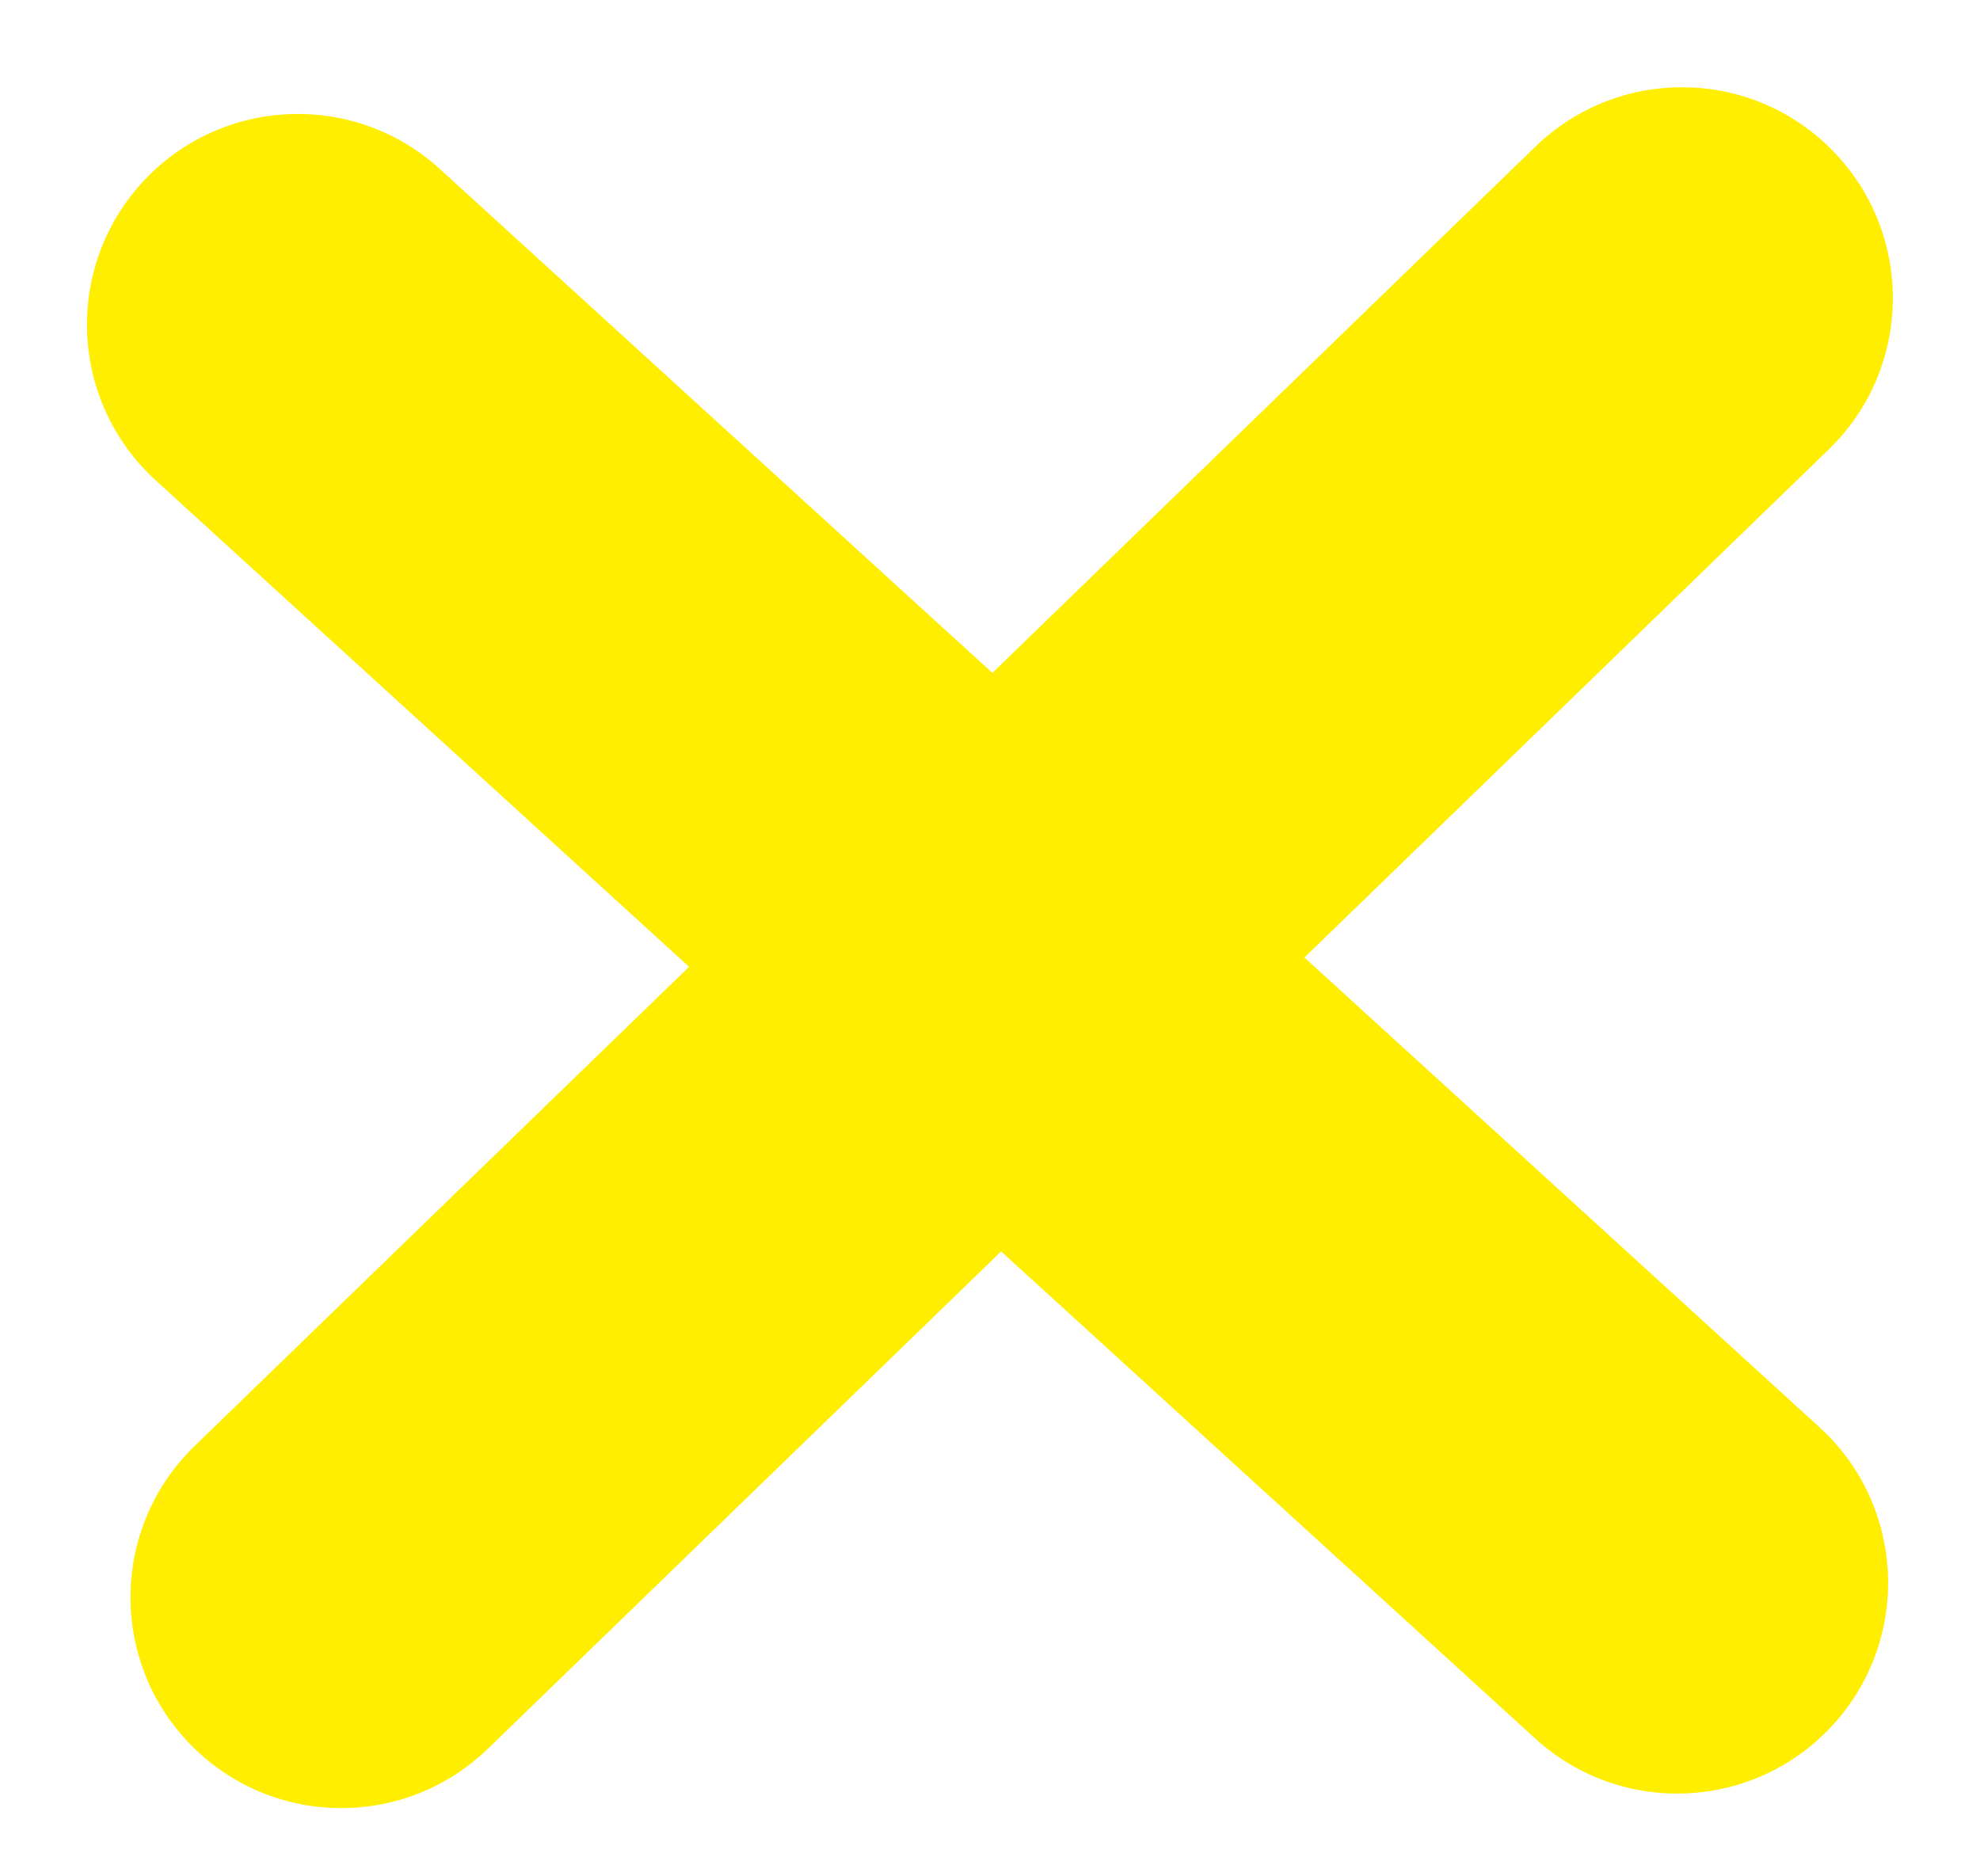
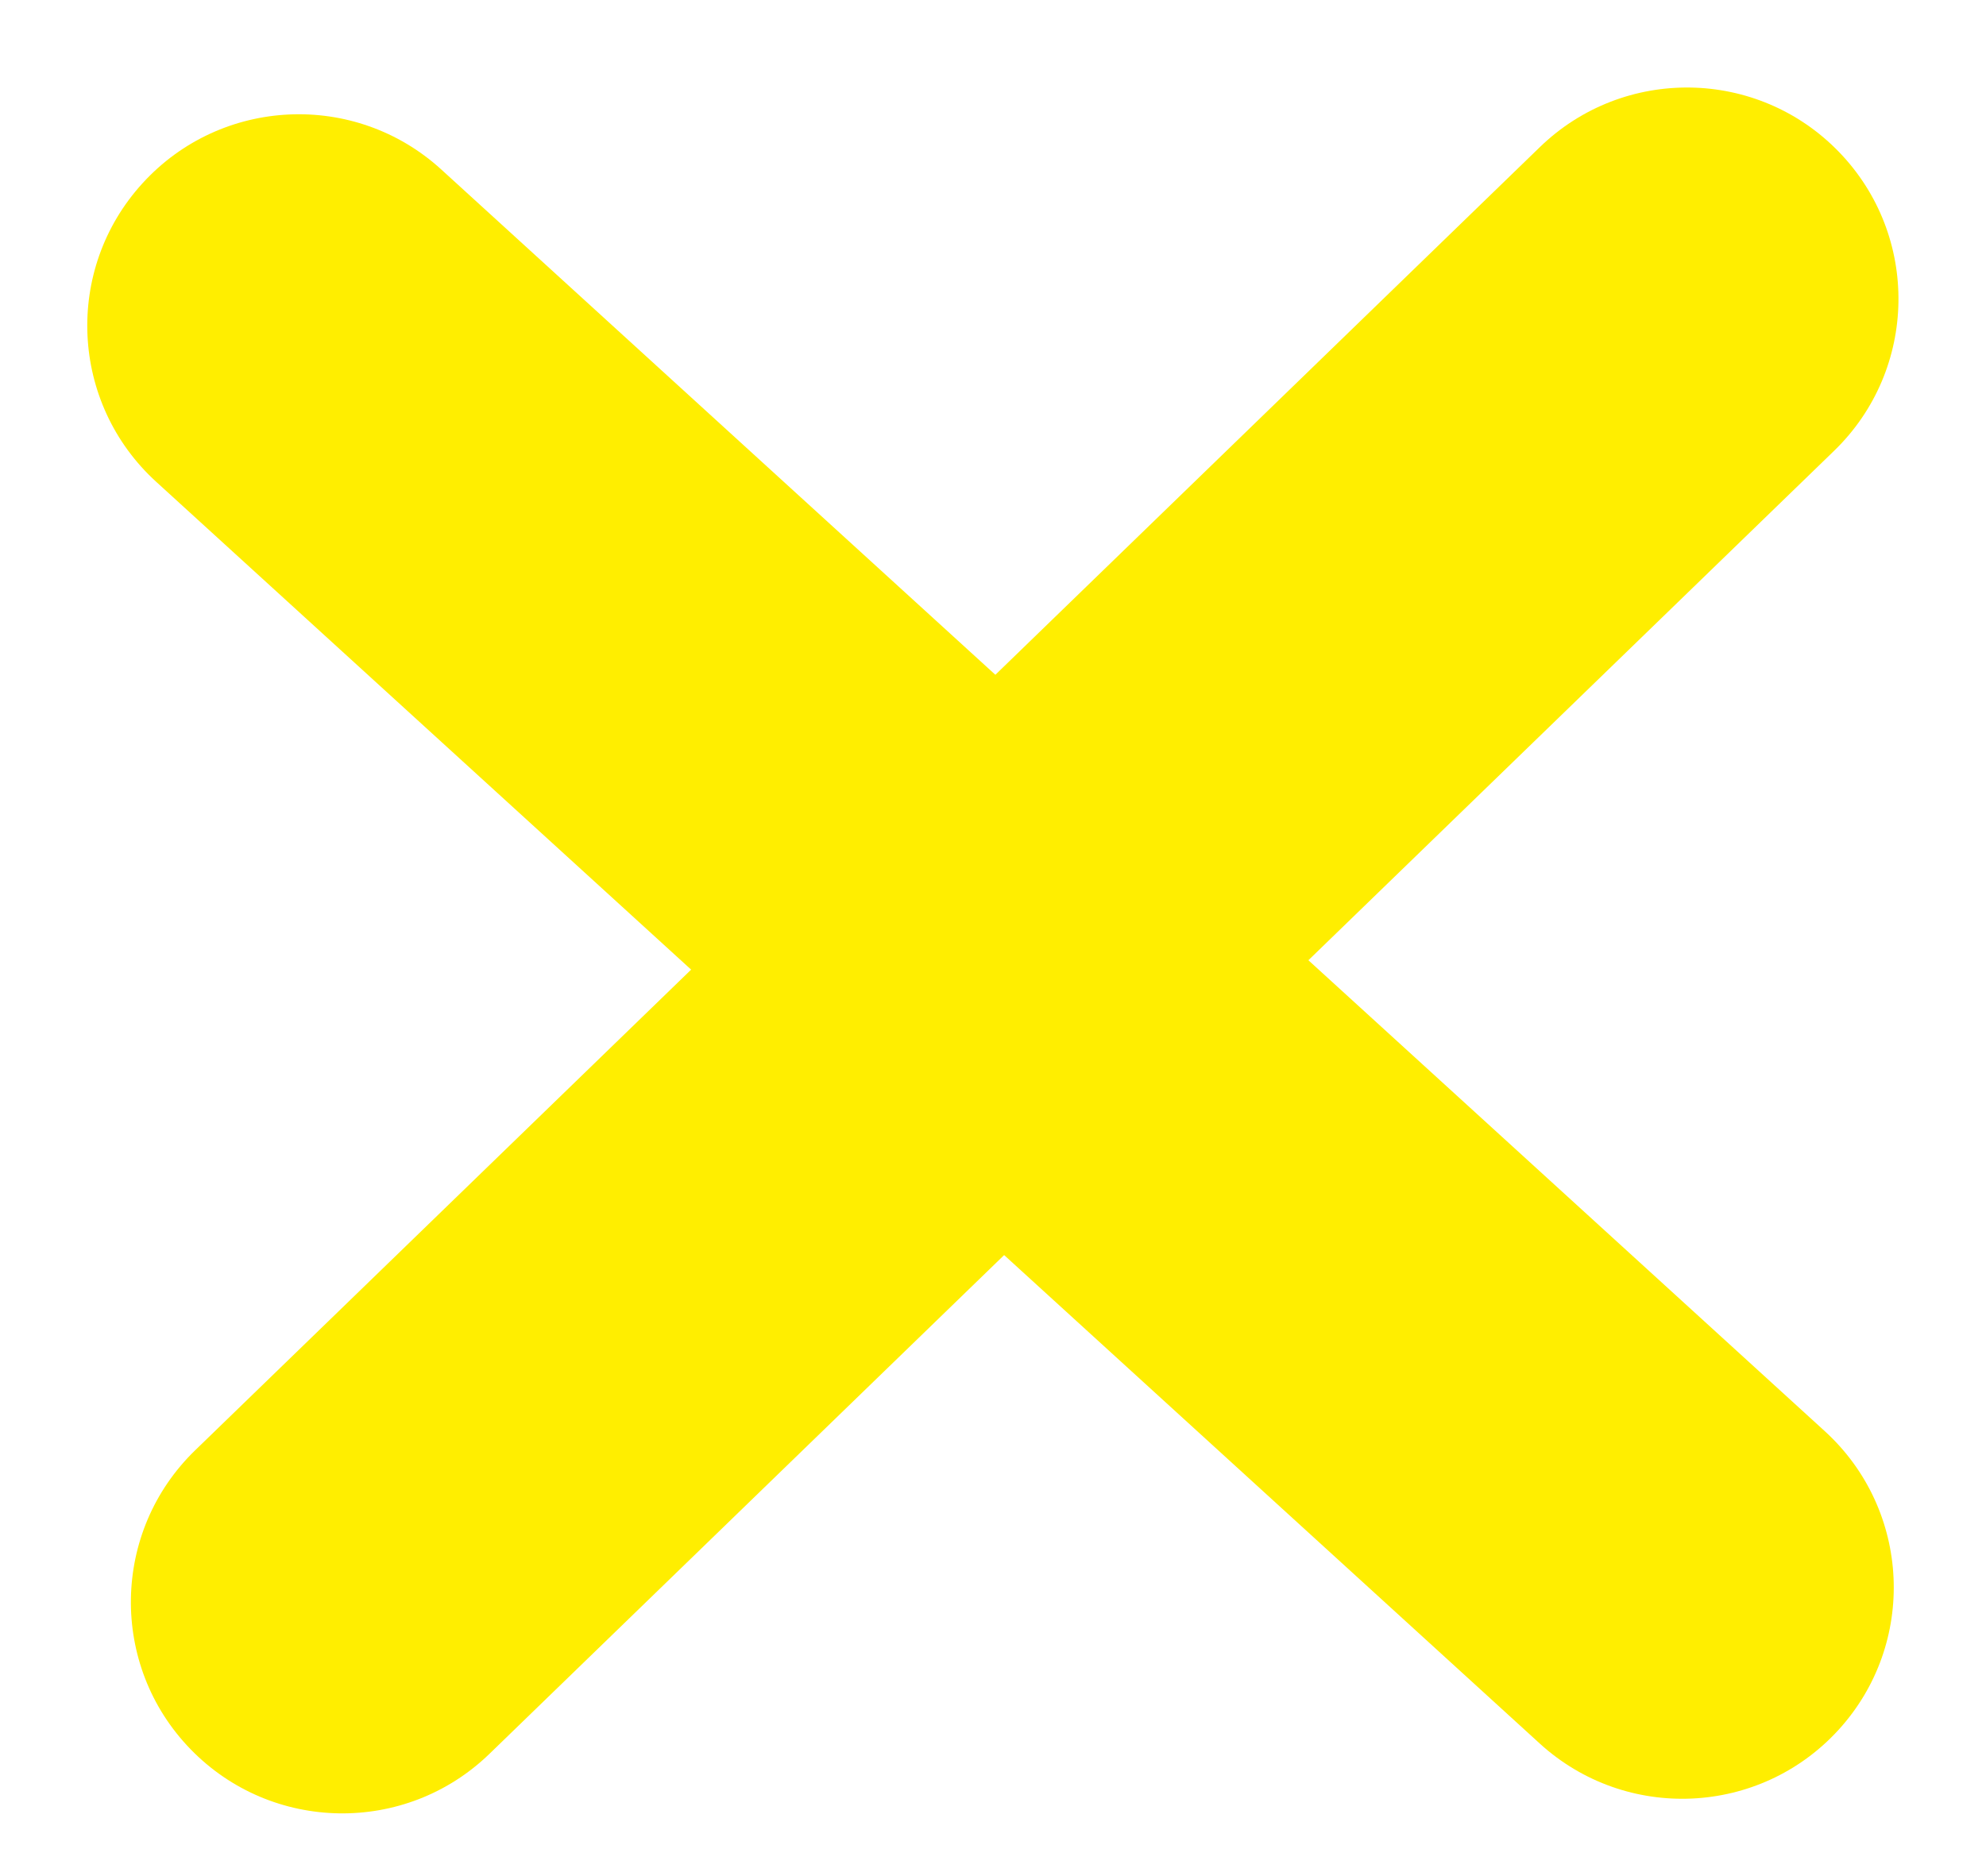
- <svg xmlns="http://www.w3.org/2000/svg" width="19" height="18" viewBox="0 0 19 18" fill="none">
-   <path d="M1.363 1.753C2.116 0.928 3.396 0.869 4.221 1.622L17.458 13.696C18.284 14.448 18.343 15.728 17.59 16.553C16.837 17.379 15.557 17.438 14.732 16.685L1.495 4.611C0.669 3.858 0.61 2.578 1.363 1.753Z" fill="#FFEE00" />
-   <path d="M1.823 16.738C1.045 15.936 1.065 14.655 1.868 13.877L14.733 1.408C15.535 0.63 16.816 0.65 17.593 1.453C18.371 2.255 18.351 3.535 17.549 4.313L4.683 16.782C3.881 17.56 2.6 17.54 1.823 16.738Z" fill="#FFEE00" />
+ <svg xmlns="http://www.w3.org/2000/svg" width="18" height="17" viewBox="0 0 18 17" fill="none">
+   <path d="M1.292 1.661C2.005 0.879 3.217 0.823 3.999 1.536L16.539 12.974C17.321 13.688 17.377 14.9 16.663 15.682C15.95 16.463 14.738 16.519 13.956 15.806L1.416 4.368C0.634 3.655 0.578 2.443 1.292 1.661Z" fill="#FFEE00" />
+   <path d="M1.726 15.856C0.99 15.097 1.009 13.883 1.769 13.147L13.956 1.334C14.716 0.597 15.93 0.616 16.666 1.376C17.403 2.136 17.384 3.349 16.624 4.086L4.436 15.899C3.676 16.635 2.463 16.616 1.726 15.856Z" fill="#FFEE00" />
</svg>
